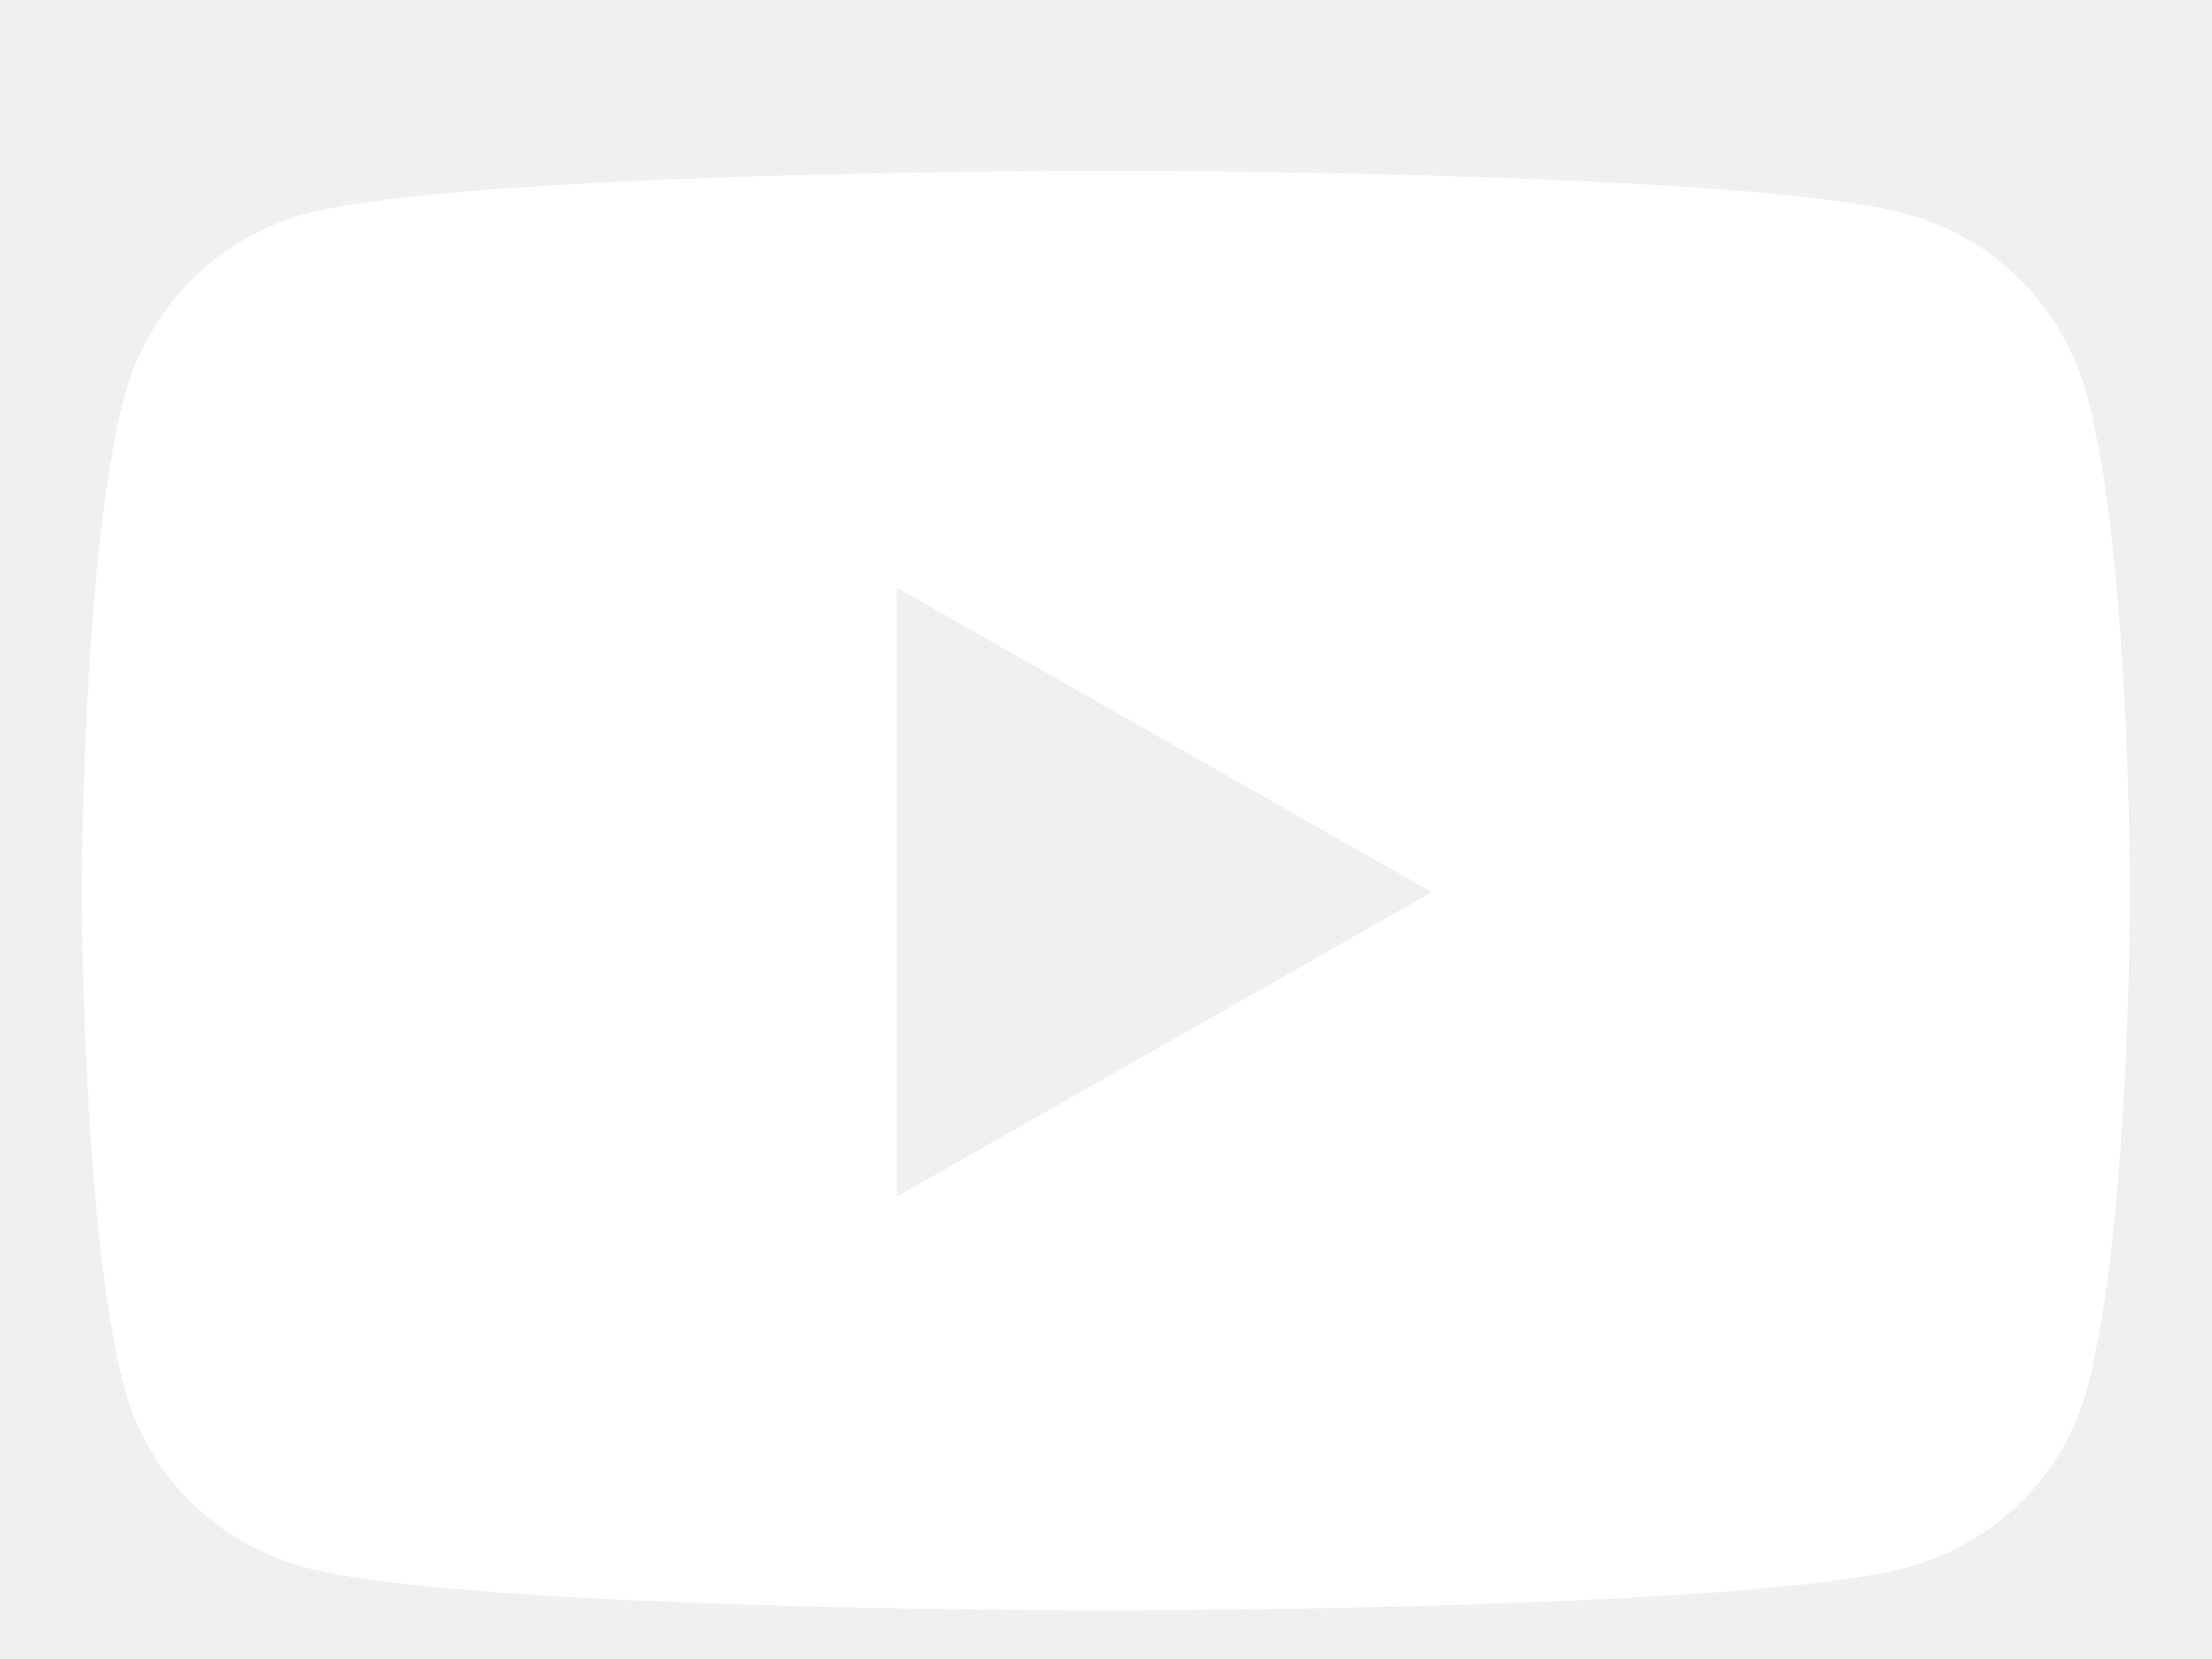
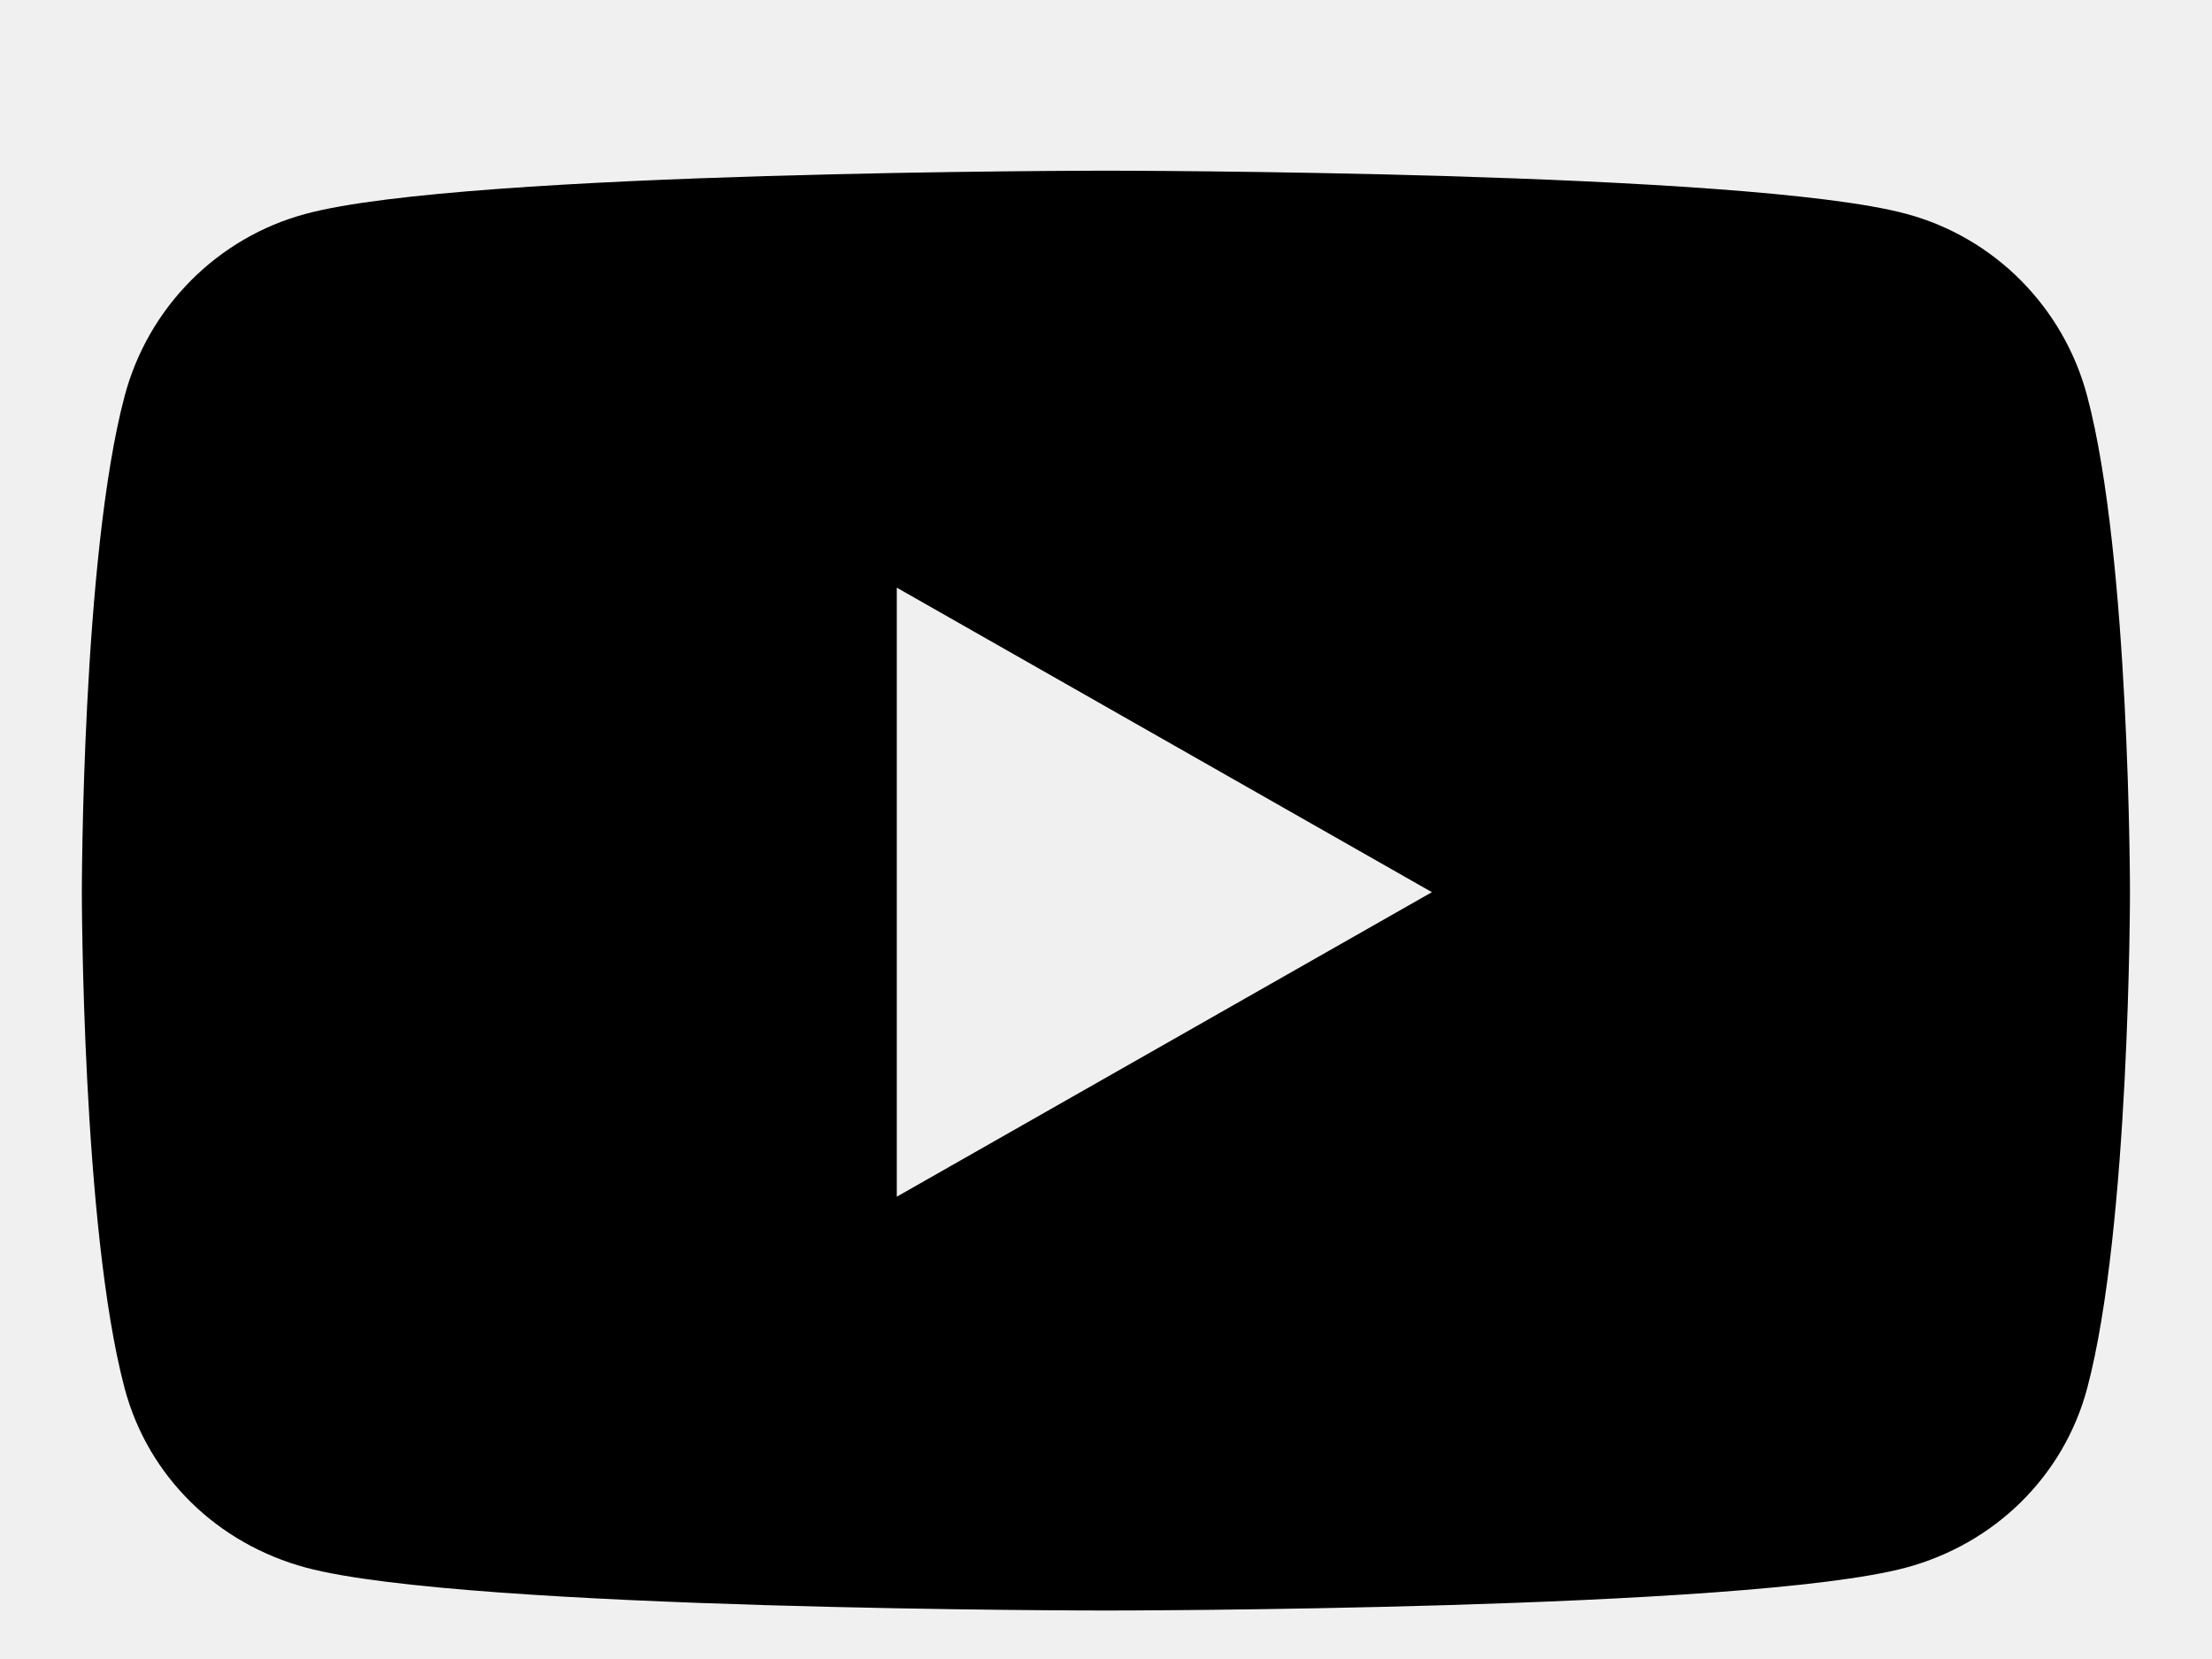
<svg xmlns="http://www.w3.org/2000/svg" width="12" height="9" viewBox="0 0 12 9" fill="none">
-   <path d="M11.323 2.149C11.195 1.666 10.819 1.288 10.341 1.16C9.474 0.926 6 0.926 6 0.926C6 0.926 2.525 0.926 1.659 1.16C1.181 1.288 0.804 1.666 0.676 2.149C0.444 3.021 0.444 4.84 0.444 4.84C0.444 4.84 0.444 6.658 0.676 7.531C0.804 8.013 1.181 8.375 1.659 8.504C2.525 8.737 6 8.737 6 8.737C6 8.737 9.474 8.737 10.341 8.504C10.819 8.375 11.195 8.011 11.323 7.531C11.555 6.658 11.555 4.84 11.555 4.84C11.555 4.84 11.555 3.021 11.323 2.149ZM4.865 6.492V3.188L7.768 4.84L4.865 6.492Z" fill="white" />
+   <path d="M11.323 2.149C11.195 1.666 10.819 1.288 10.341 1.16C9.474 0.926 6 0.926 6 0.926C6 0.926 2.525 0.926 1.659 1.16C1.181 1.288 0.804 1.666 0.676 2.149C0.444 3.021 0.444 4.84 0.444 4.84C0.444 4.84 0.444 6.658 0.676 7.531C0.804 8.013 1.181 8.375 1.659 8.504C2.525 8.737 6 8.737 6 8.737C6 8.737 9.474 8.737 10.341 8.504C10.819 8.375 11.195 8.011 11.323 7.531C11.555 6.658 11.555 4.84 11.555 4.84C11.555 4.84 11.555 3.021 11.323 2.149ZM4.865 6.492V3.188L7.768 4.84L4.865 6.492Z" fill="black" />
</svg>
